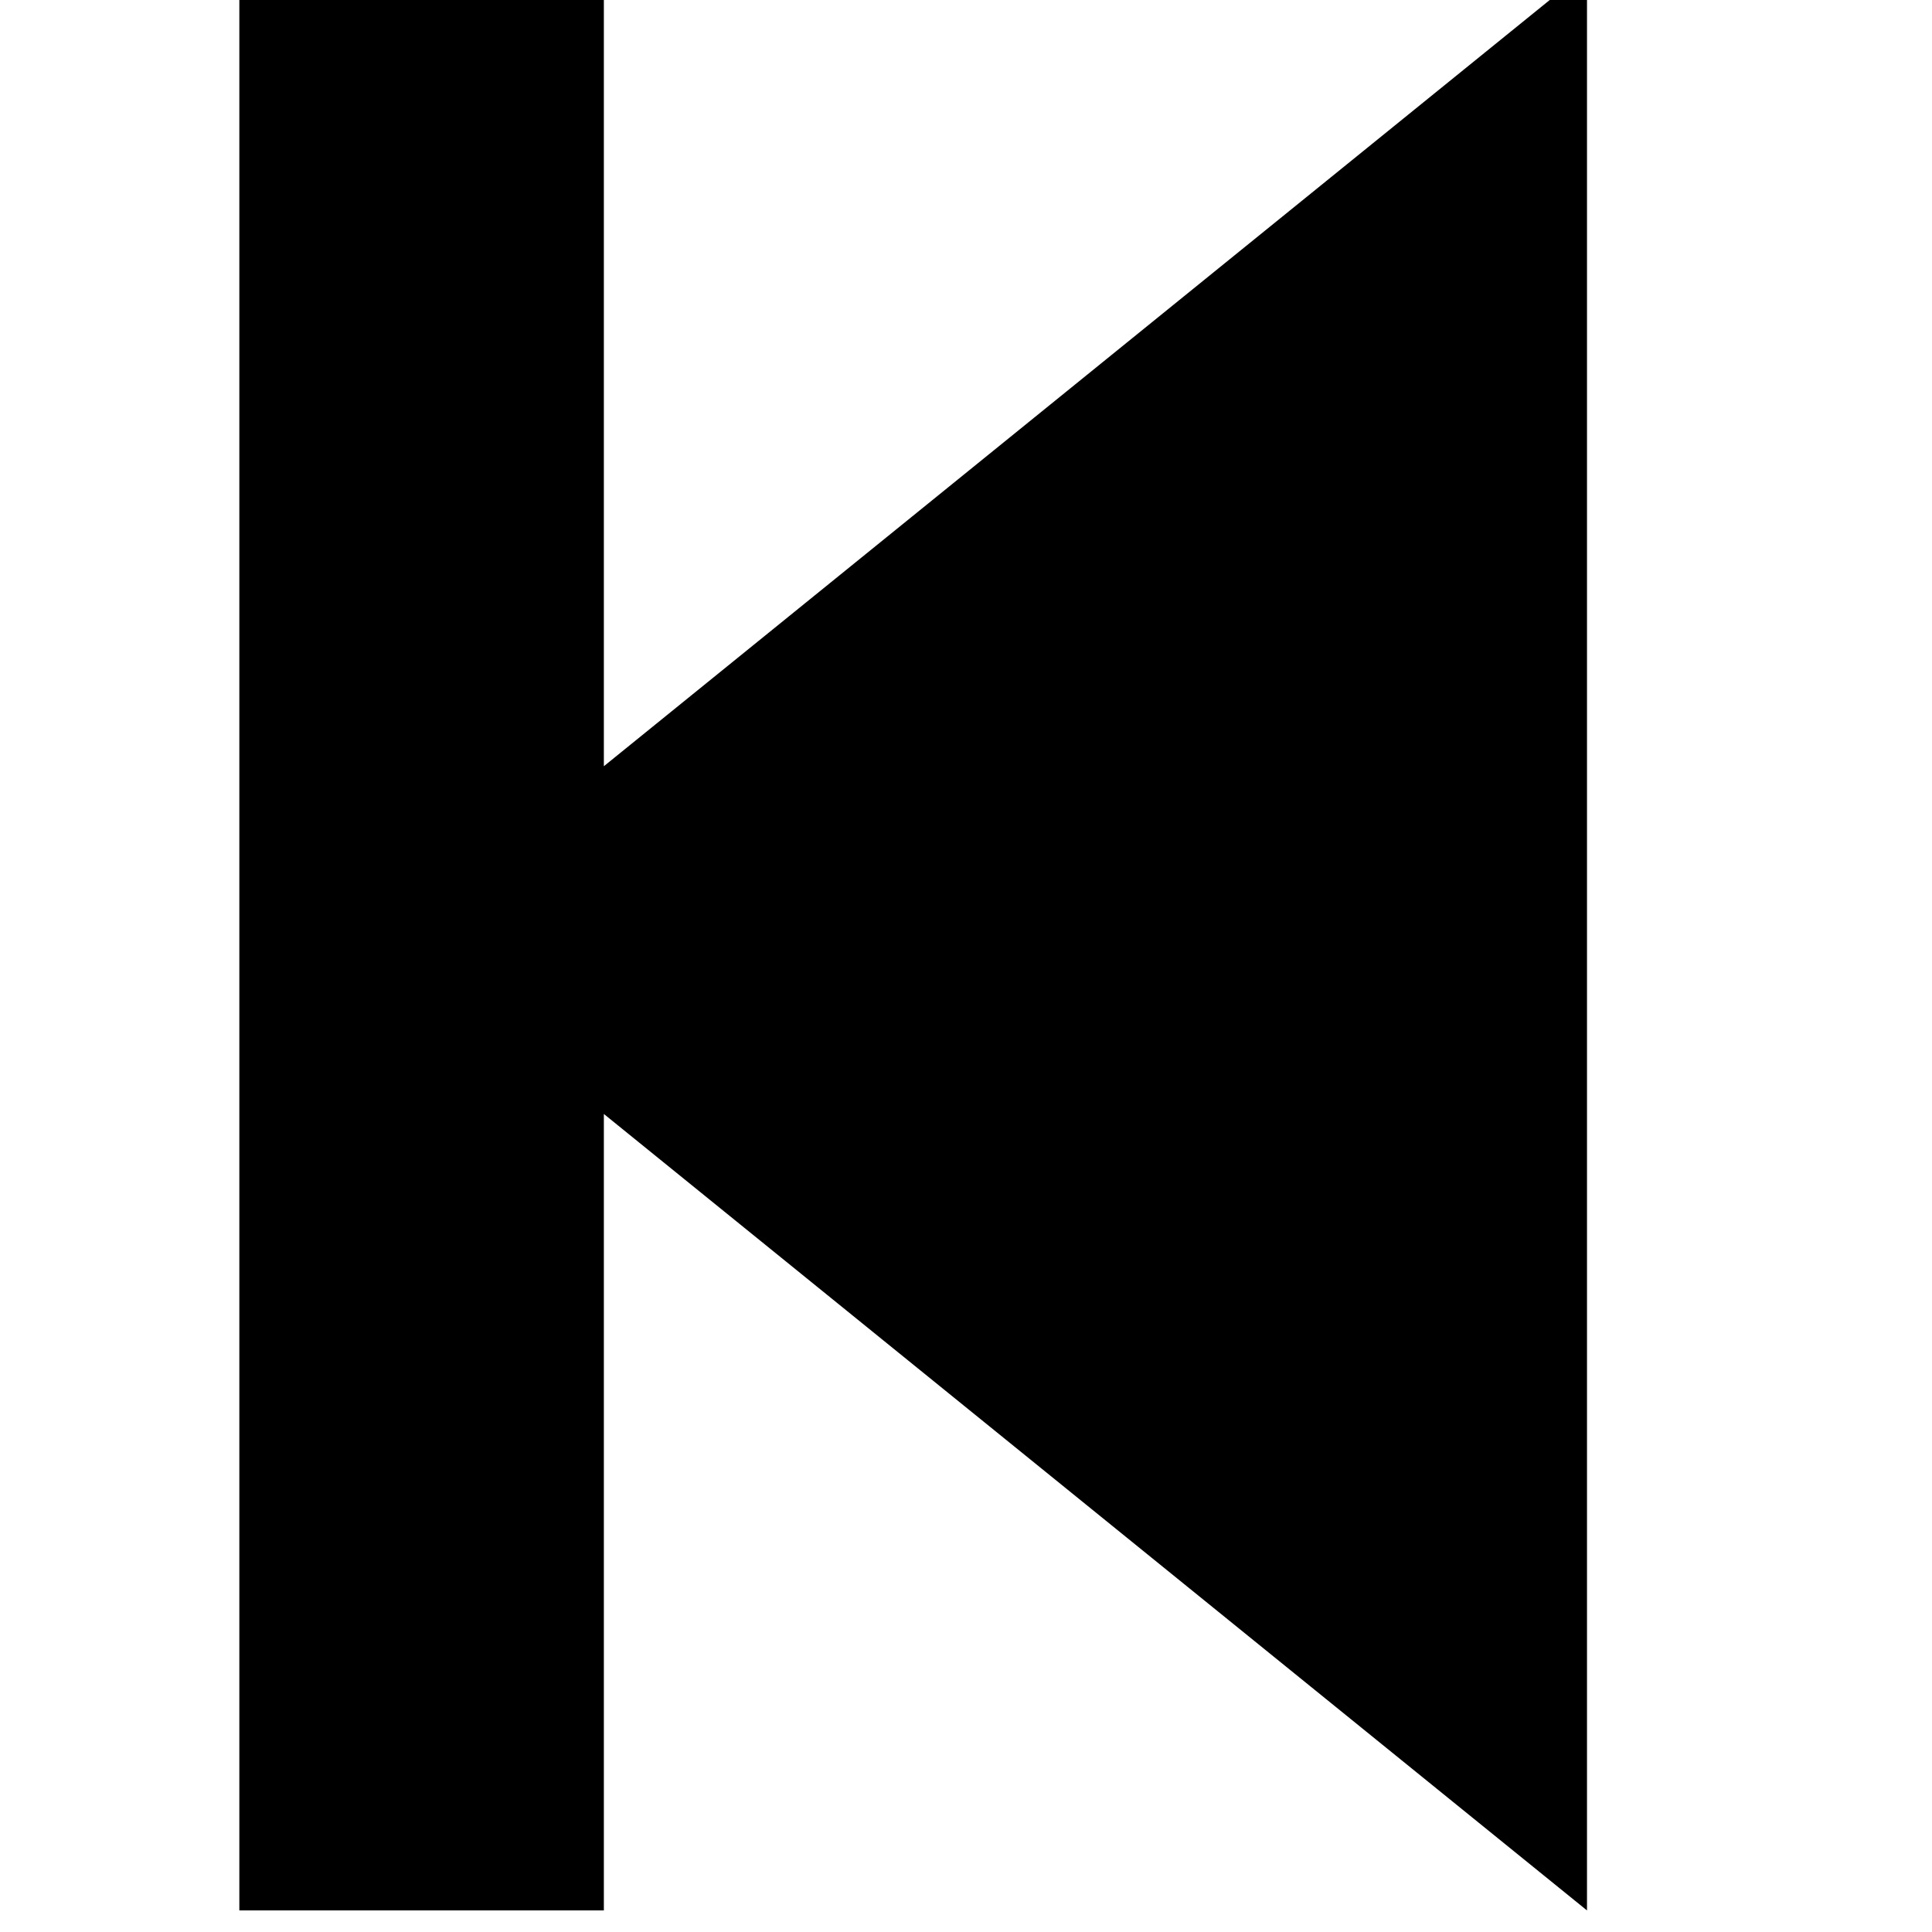
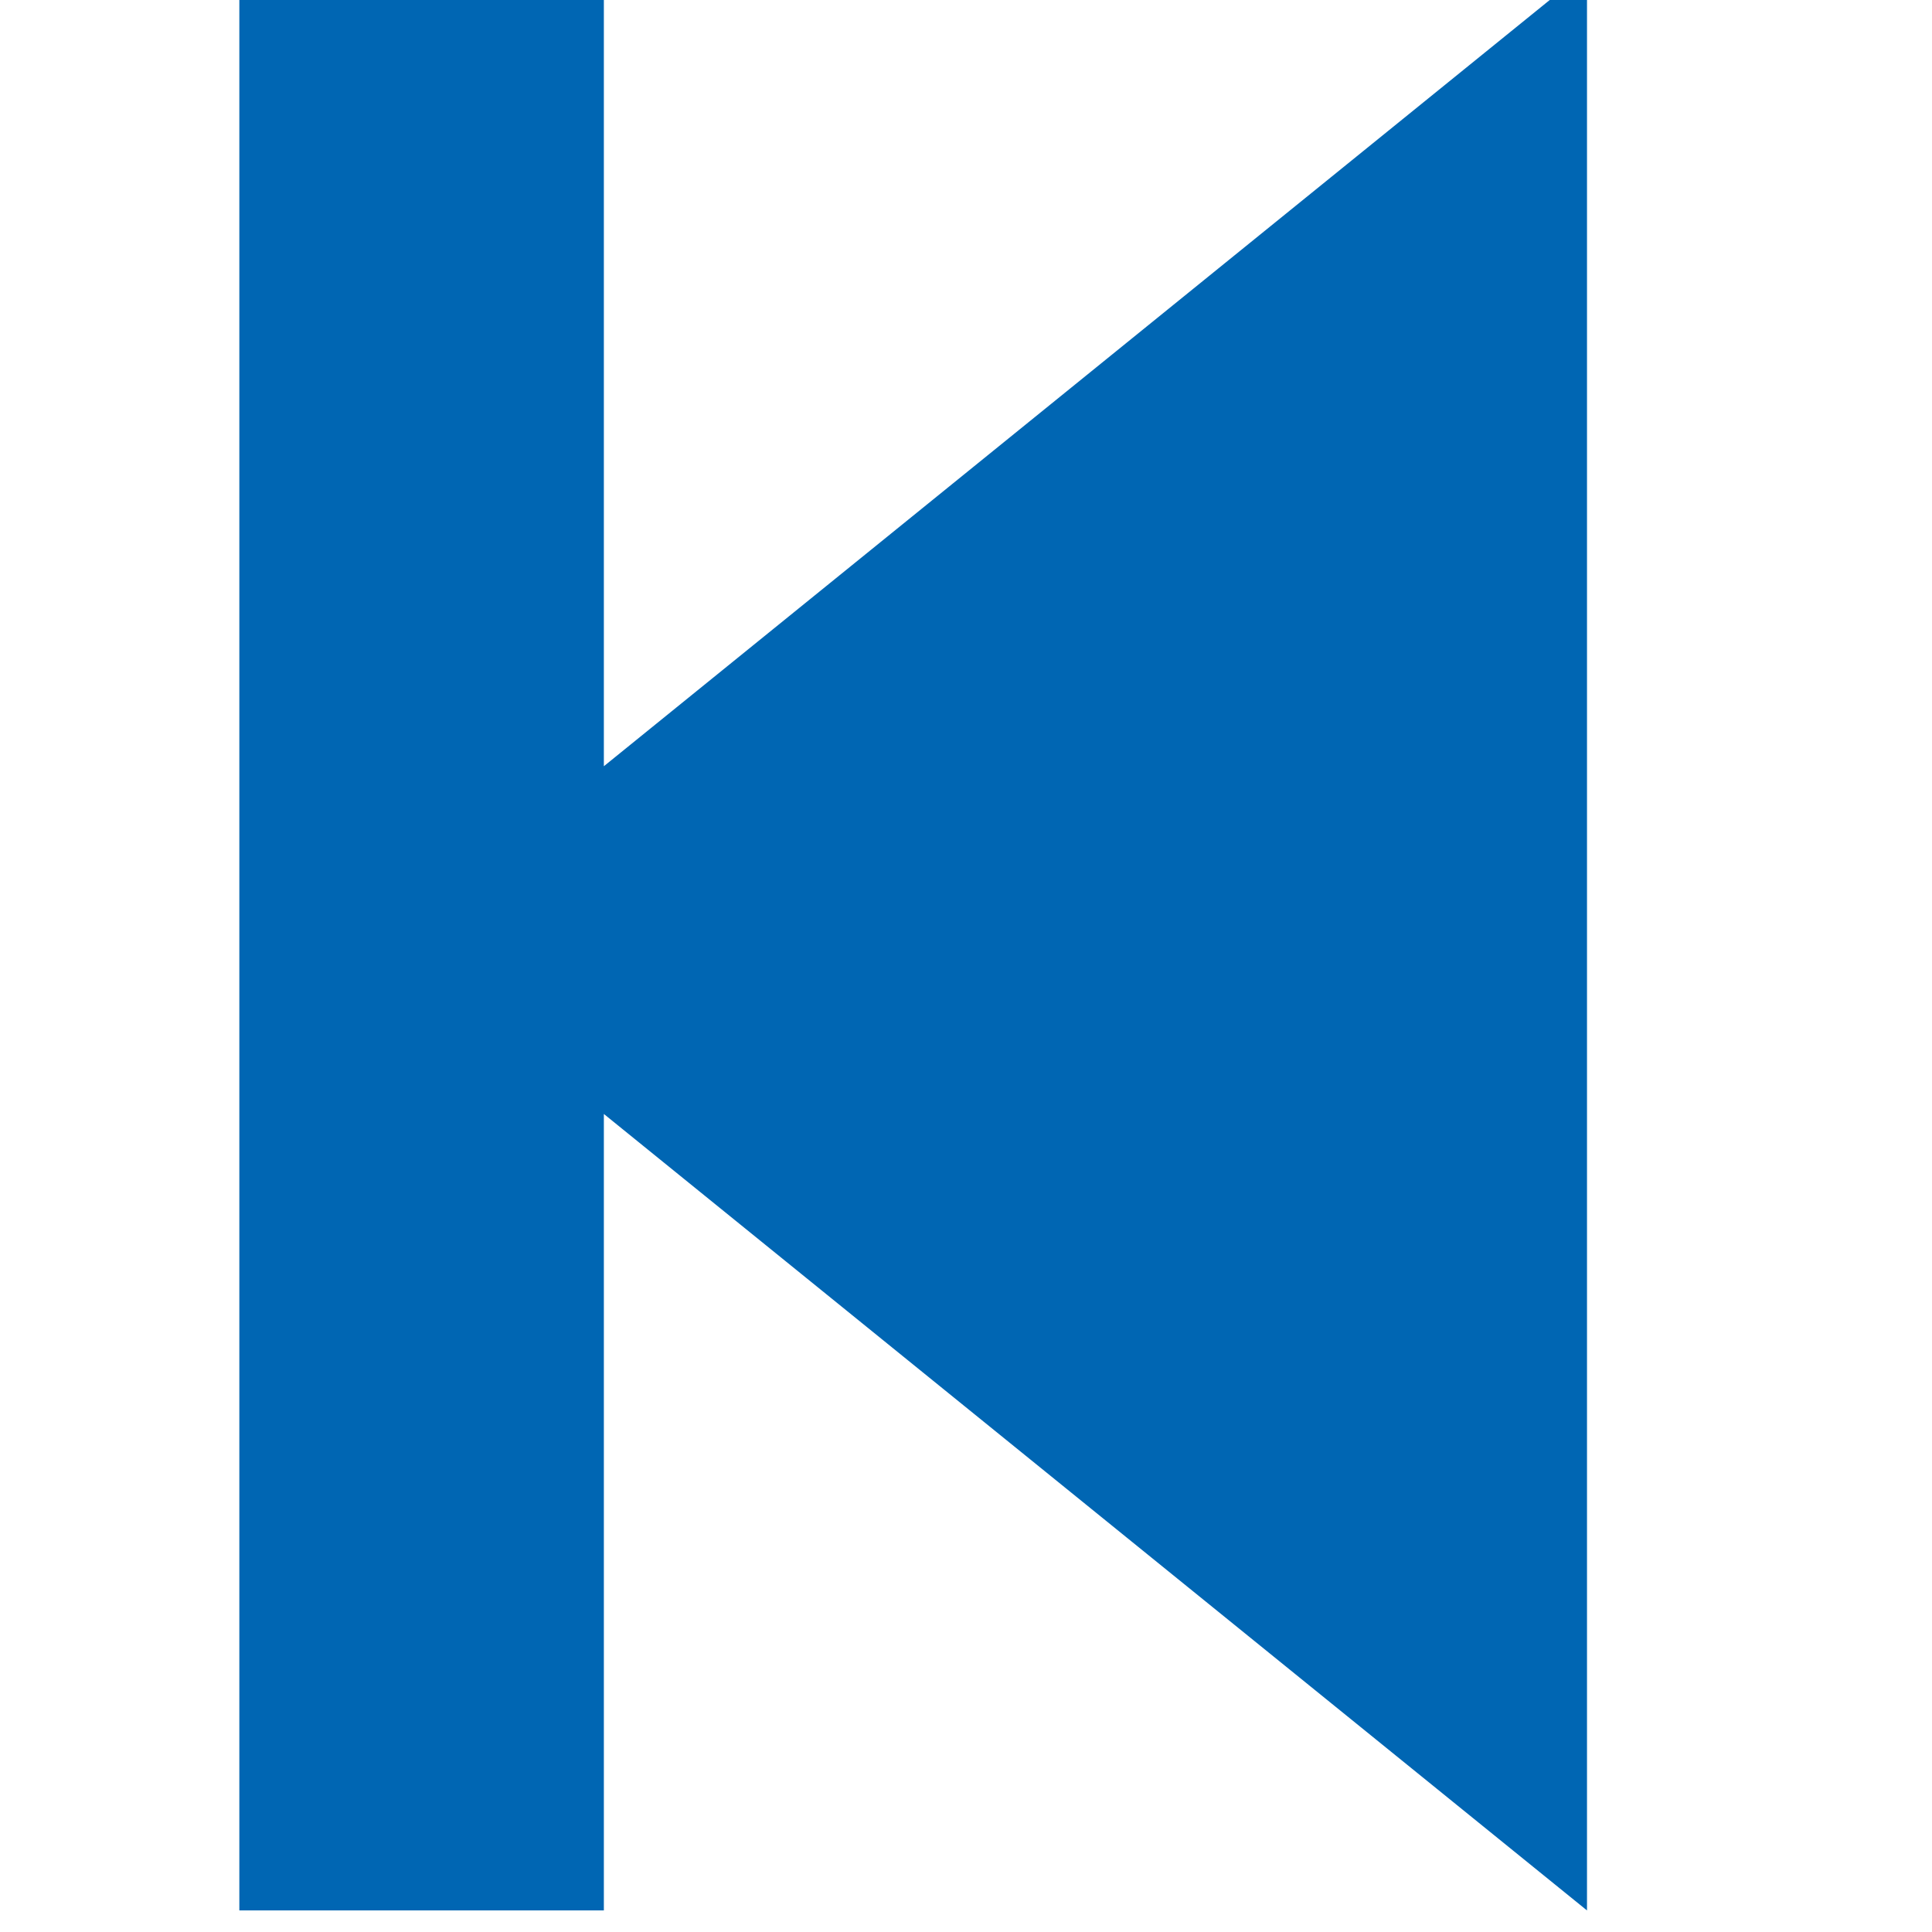
- <svg xmlns="http://www.w3.org/2000/svg" aria-hidden="true" fill="currentColor" height="1em" width="1em" viewBox="64 64 896 896">
+ <svg xmlns="http://www.w3.org/2000/svg" aria-hidden="true" fill="#0066b3" height="1em" width="1em" viewBox="64 64 896 896">
  <g style="transform: scale(25)">
    <path d="M13.762 2v14.774L32 2v36L13.762 23.225V38H7V2h6.762z" fill-rule="nonzero" />
  </g>
</svg>
